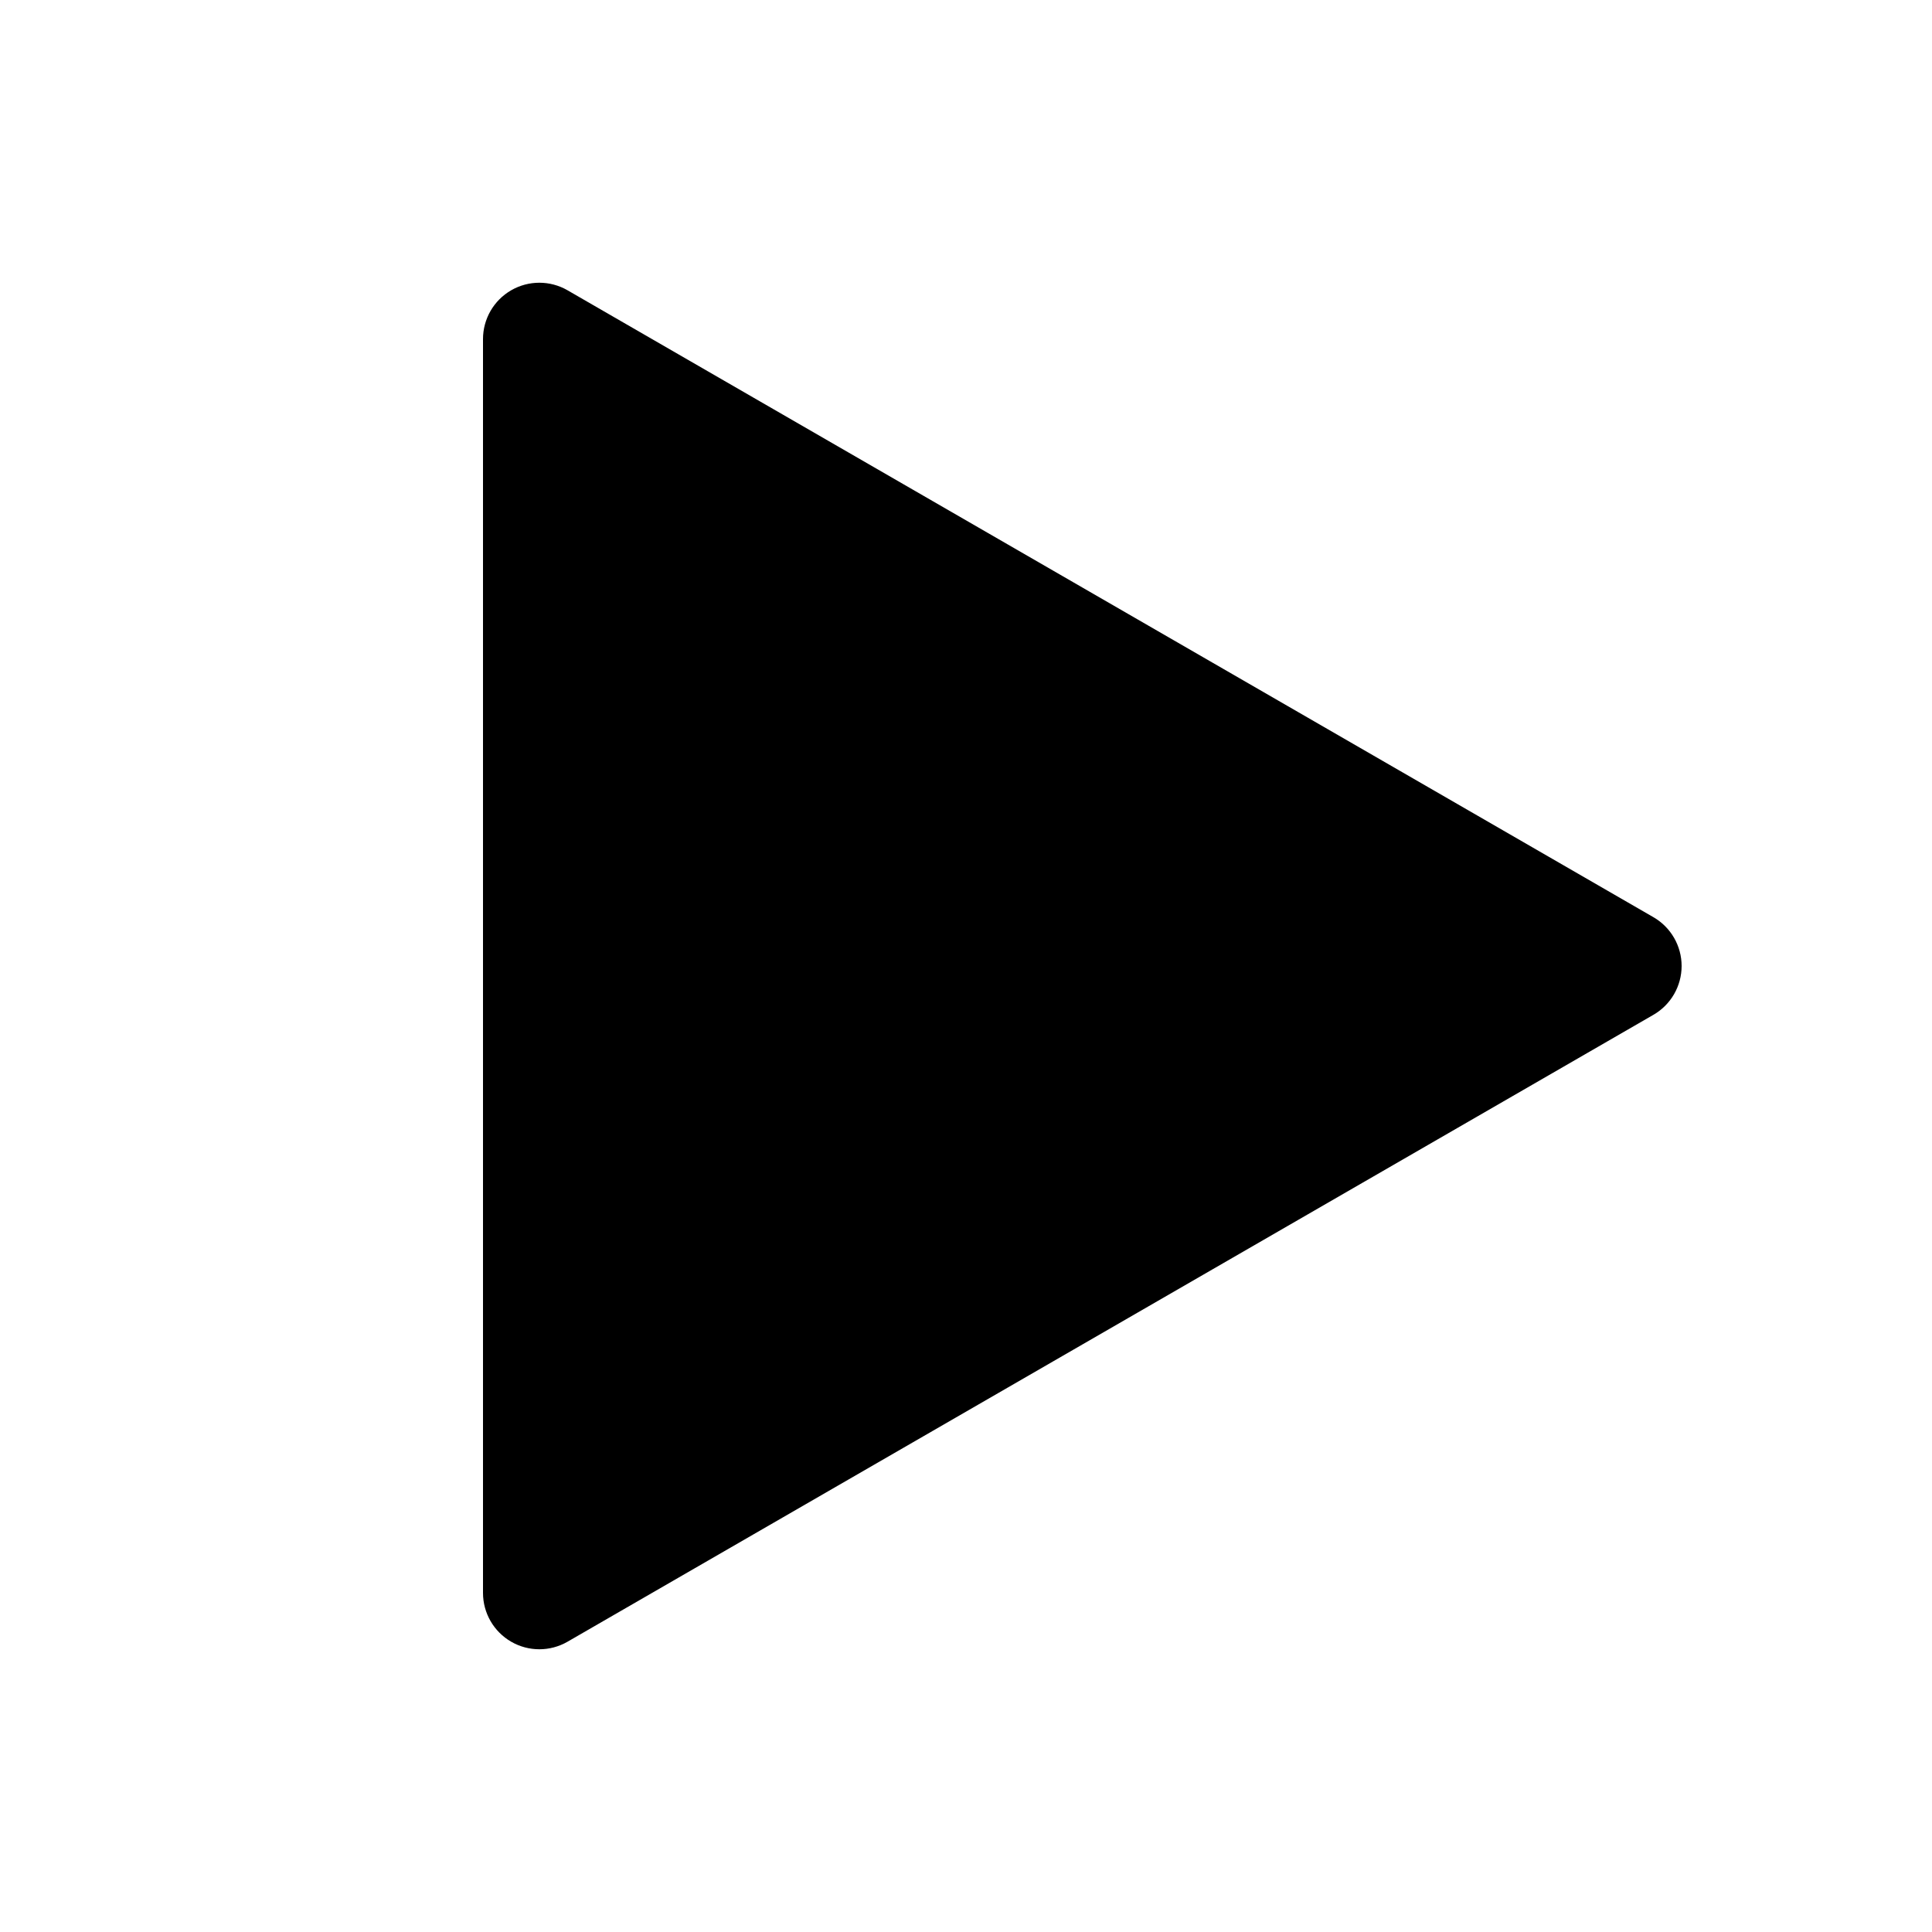
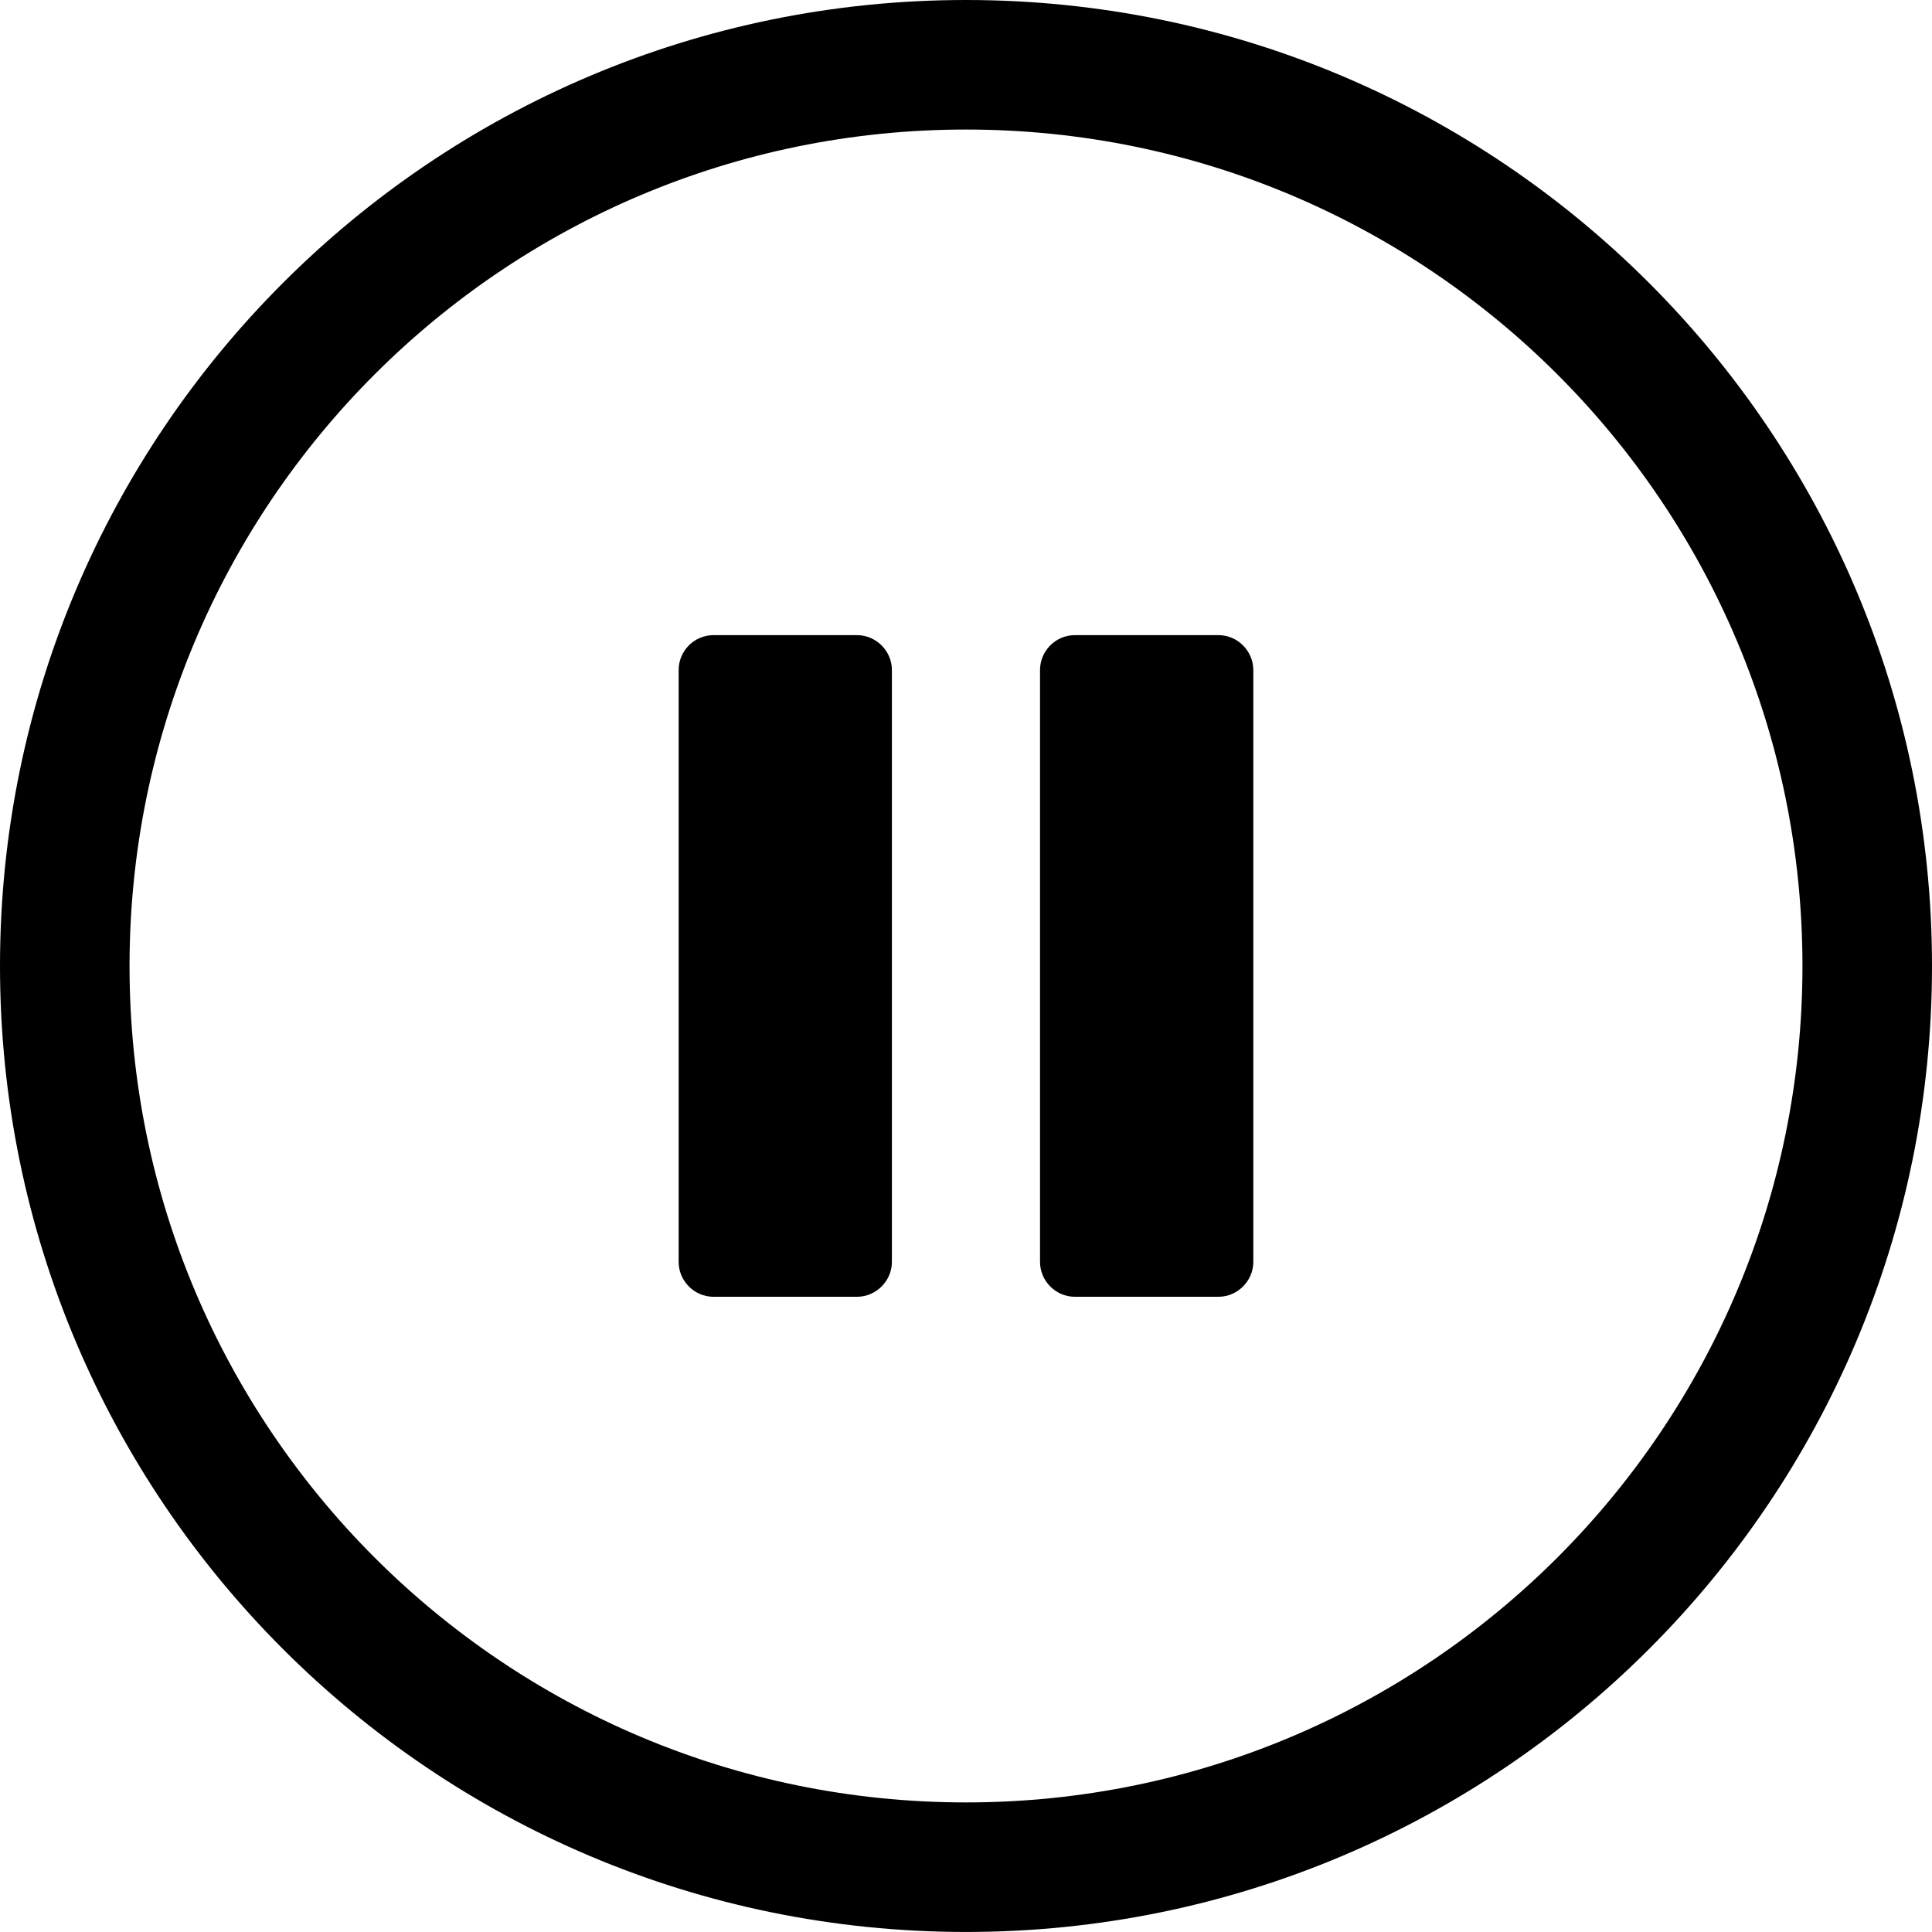
- <svg xmlns="http://www.w3.org/2000/svg" data-encore-id="icon" role="img" aria-hidden="true" viewBox="0 0 24 24" class="Svg-sc-ytk21e-0 bneLcE">
-   <path d="m7.05 3.606 13.49 7.788a.7.7 0 0 1 0 1.212L7.05 20.394A.7.7 0 0 1 6 19.788V4.212a.7.7 0 0 1 1.05-.606z" />
+ <svg xmlns="http://www.w3.org/2000/svg" shape-rendering="geometricPrecision" text-rendering="geometricPrecision" image-rendering="optimizeQuality" fill-rule="evenodd" clip-rule="evenodd" viewBox="0 0 512 511.99">
+   <path fill-rule="nonzero" d="M256 0c70.68 0 134.7 28.66 181.02 74.98C483.34 121.3 512 185.32 512 256s-28.66 134.69-74.98 181.01C390.7 483.33 326.68 511.99 256 511.99s-134.7-28.66-181.02-74.98C28.66 390.69 0 326.68 0 256c0-70.68 28.66-134.7 74.98-181.02C121.3 28.66 185.32 0 256 0zm-66.92 168.32h38.04c5.09 0 9.24 4.21 9.24 9.24v156.87c0 5.03-4.19 9.23-9.24 9.23h-38.04c-5.03 0-9.23-4.16-9.23-9.23V177.56c0-5.09 4.15-9.24 9.23-9.24zm95.77 0h38.06c5.08 0 9.23 4.2 9.23 9.24v156.87c0 5.03-4.19 9.23-9.23 9.23h-38.06c-5.04 0-9.23-4.16-9.23-9.23V177.56c0-5.09 4.16-9.24 9.23-9.24zm127.9-69.07C372.64 59.15 317.21 34.33 256 34.33c-61.21 0-116.64 24.82-156.75 64.92-40.1 40.11-64.92 95.54-64.92 156.75 0 61.21 24.82 116.63 64.92 156.74 40.11 40.1 95.54 64.92 156.75 64.92 61.21 0 116.64-24.82 156.75-64.92 40.1-40.11 64.92-95.53 64.92-156.74 0-61.21-24.82-116.64-64.92-156.75z" />
</svg>
